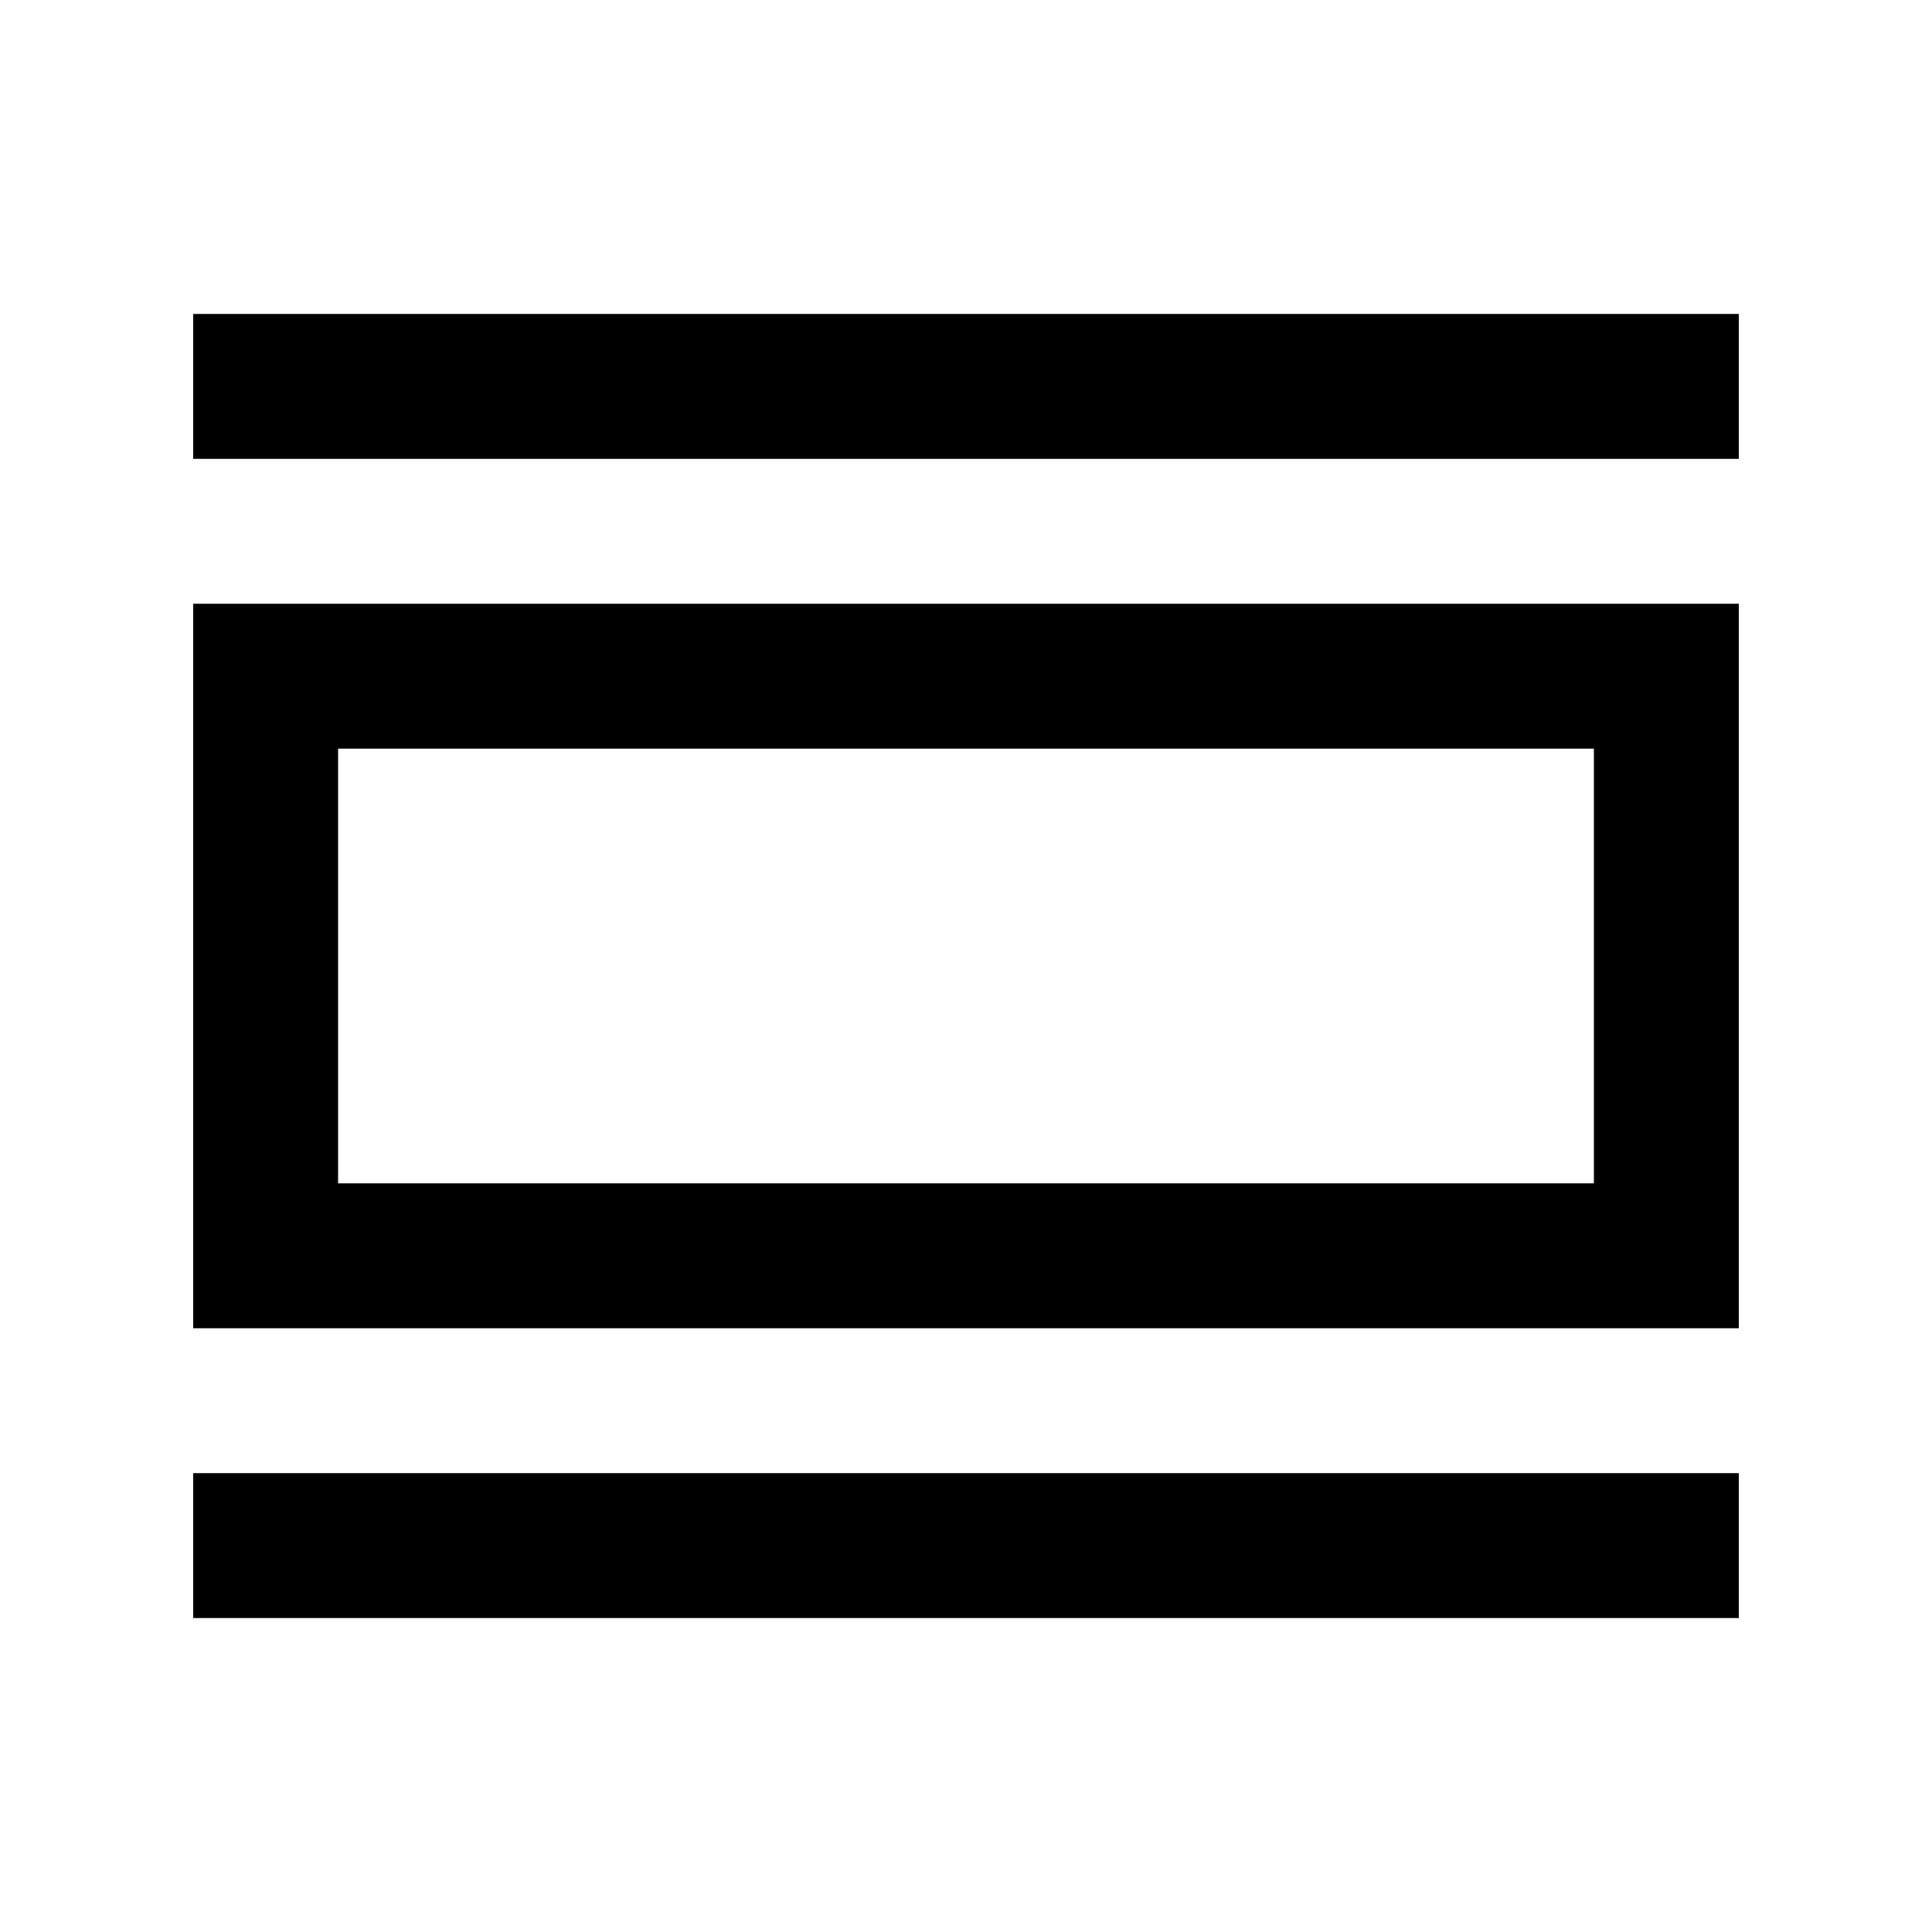
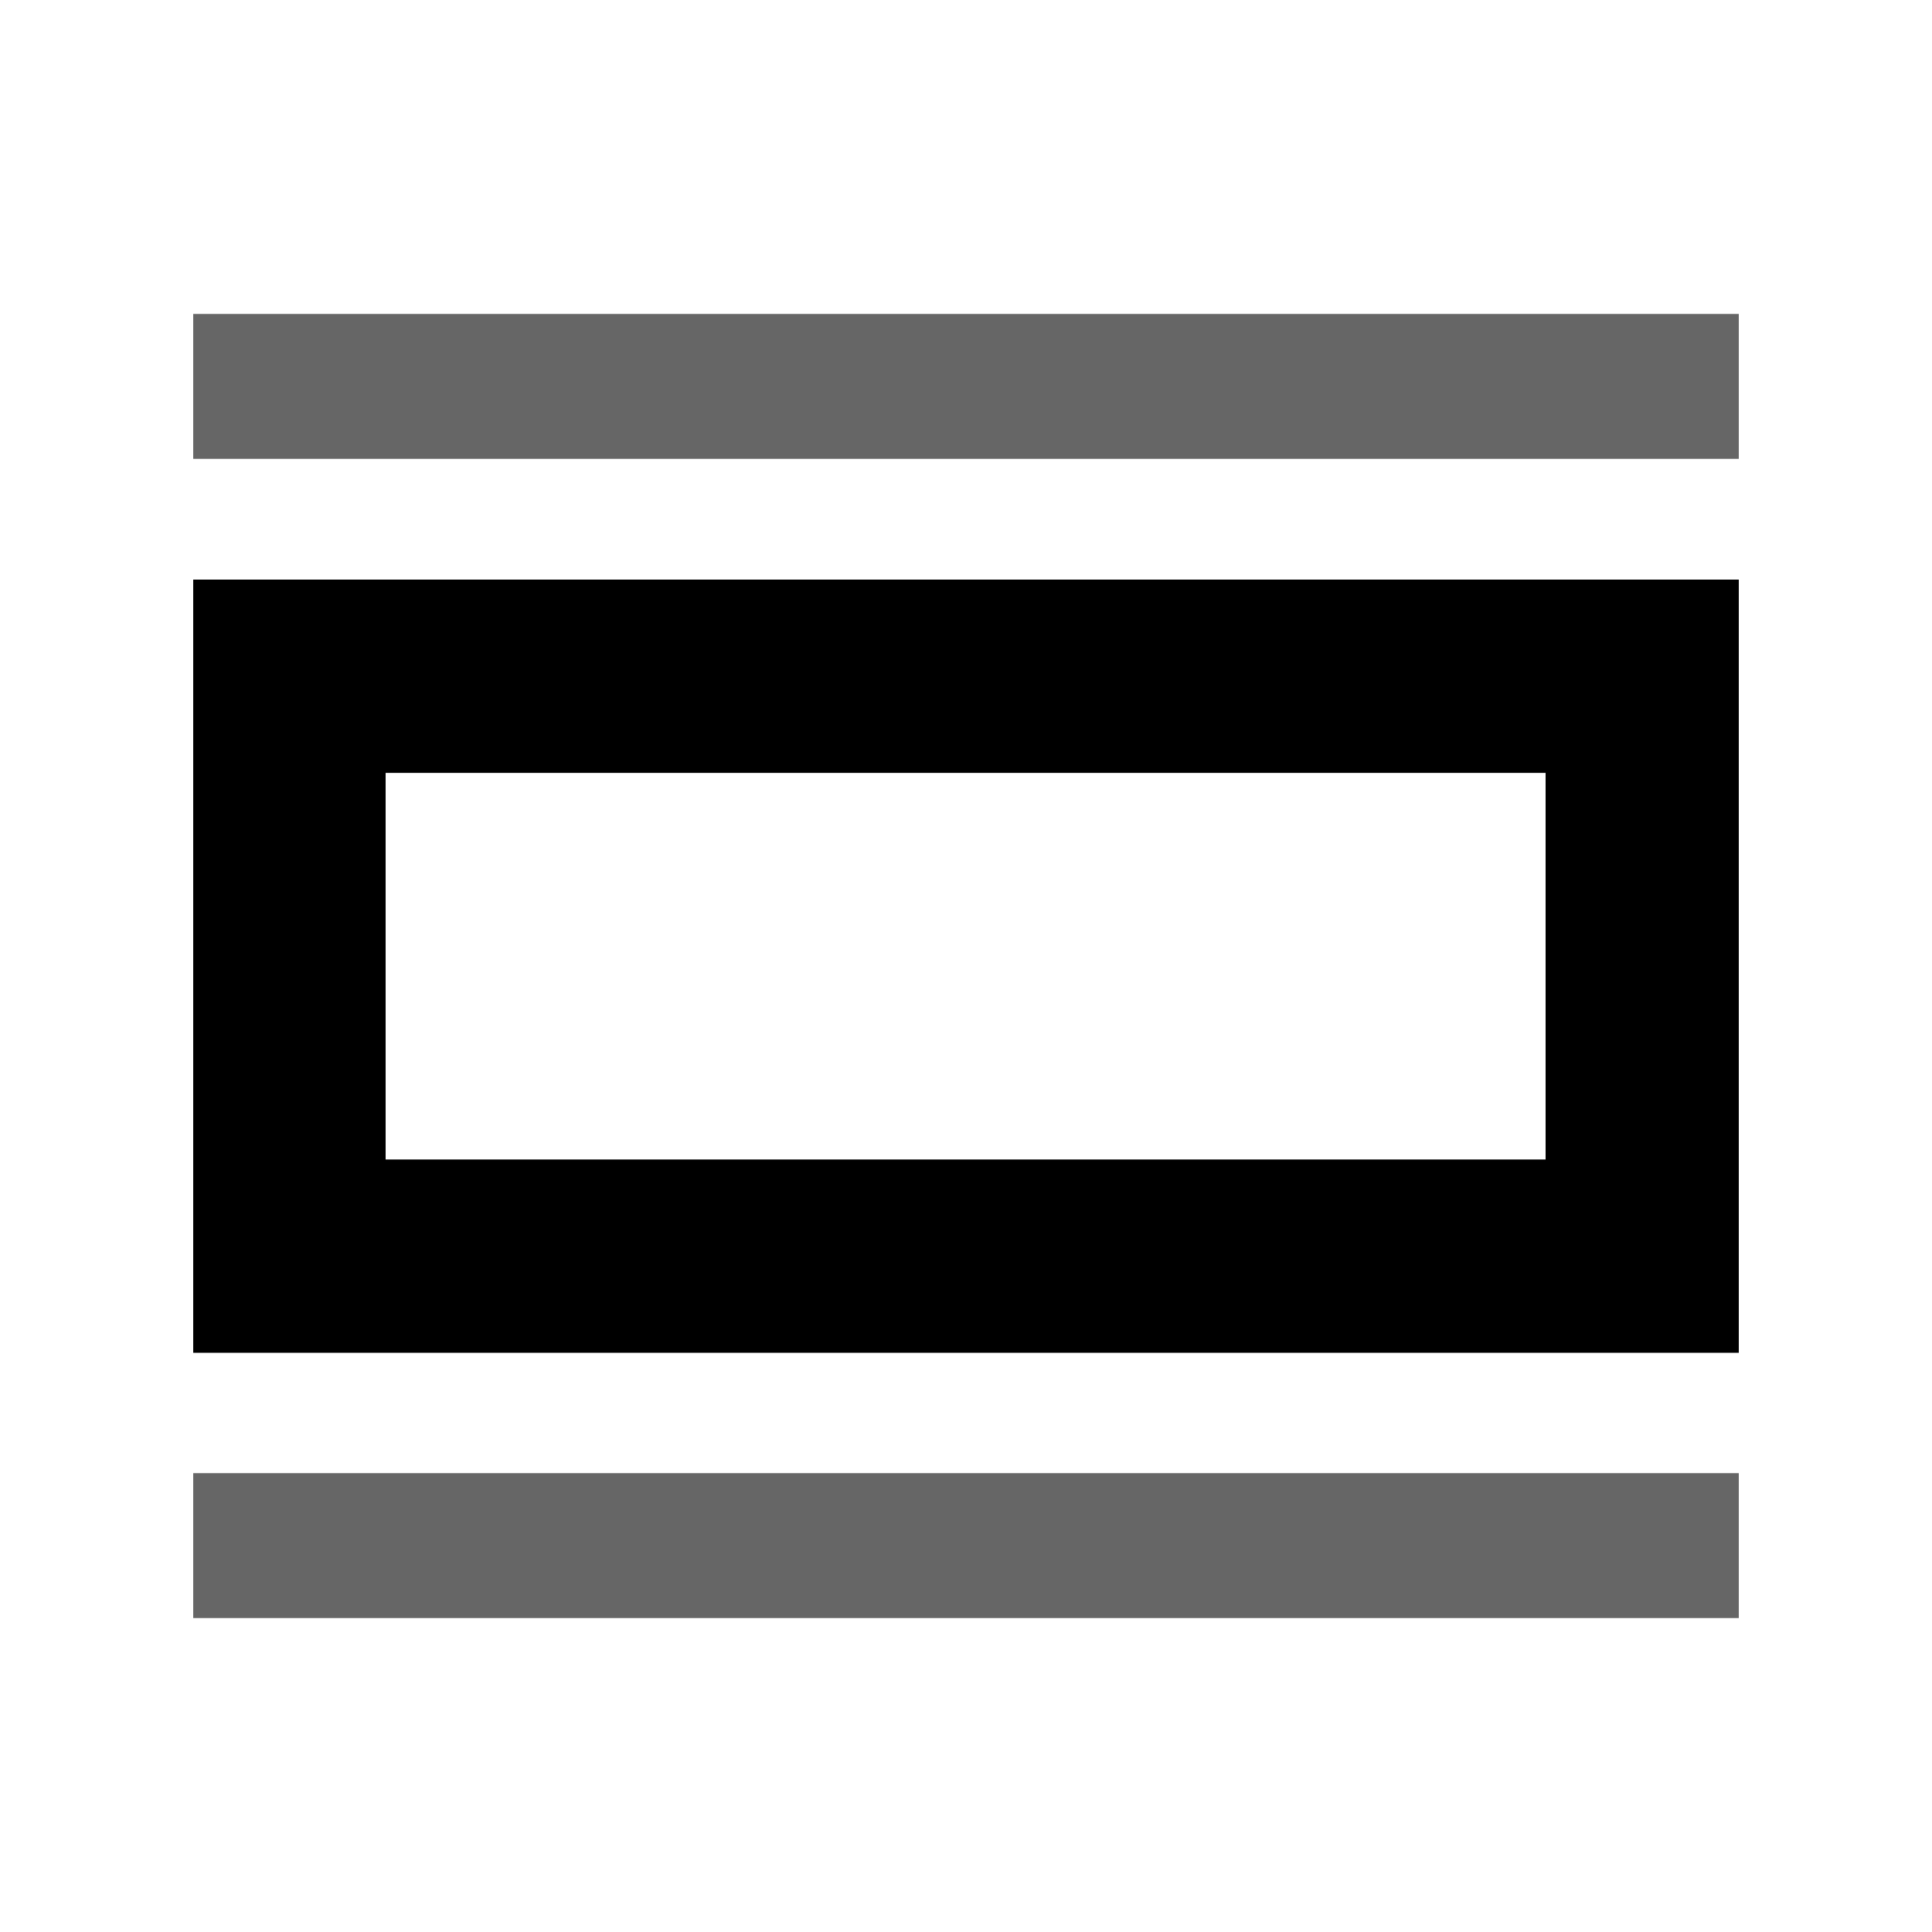
<svg xmlns="http://www.w3.org/2000/svg" width="20" height="20">
  <g>
-     <path d="M2 3.25h16v1.5H2zM2 15.25h16v1.5H2z" />
-     <path stroke="#000" fill="none" stroke-width="1.5" d="M2.75 7h14.5v6H2.75z" />
+     <path fill-opacity=".6" d="M2 3.25h16v1.5H2zM2 15.25h16v1.5H2z" />
+     <path d="M18 6v8.004H2V6h16zm-2 2.001H3.992v4.002H16V8.001z" />
  </g>
</svg>
